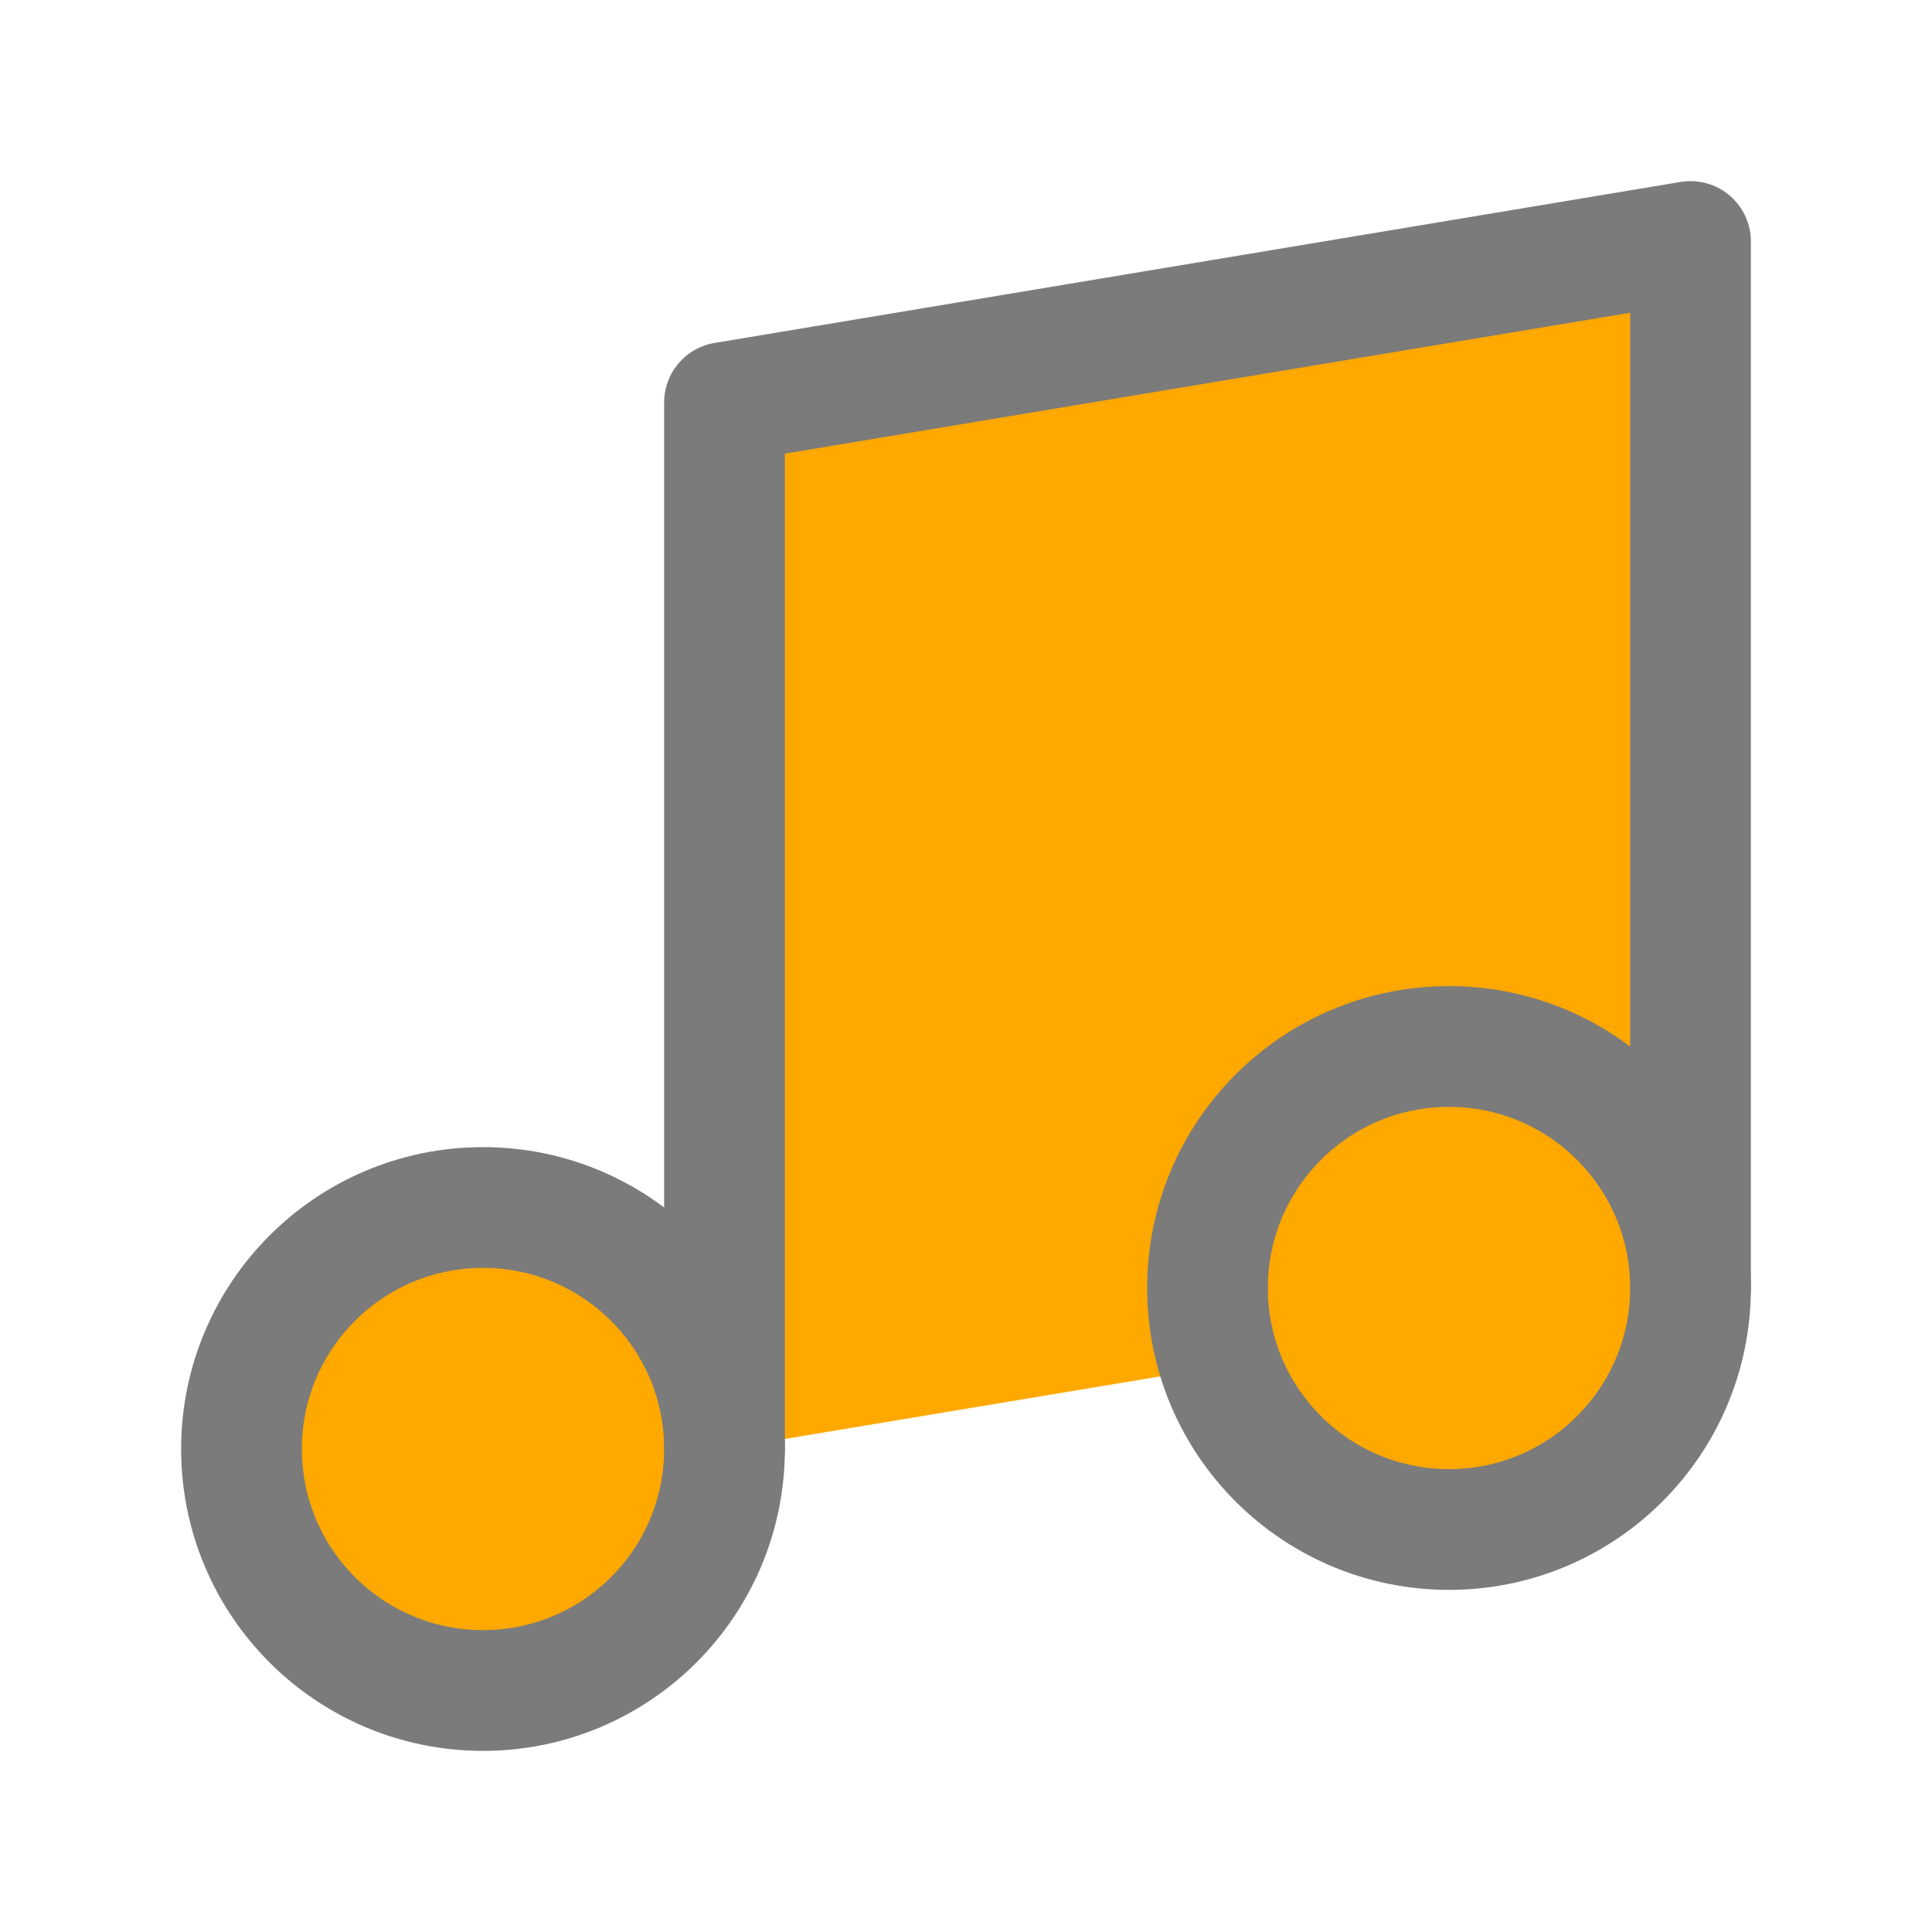
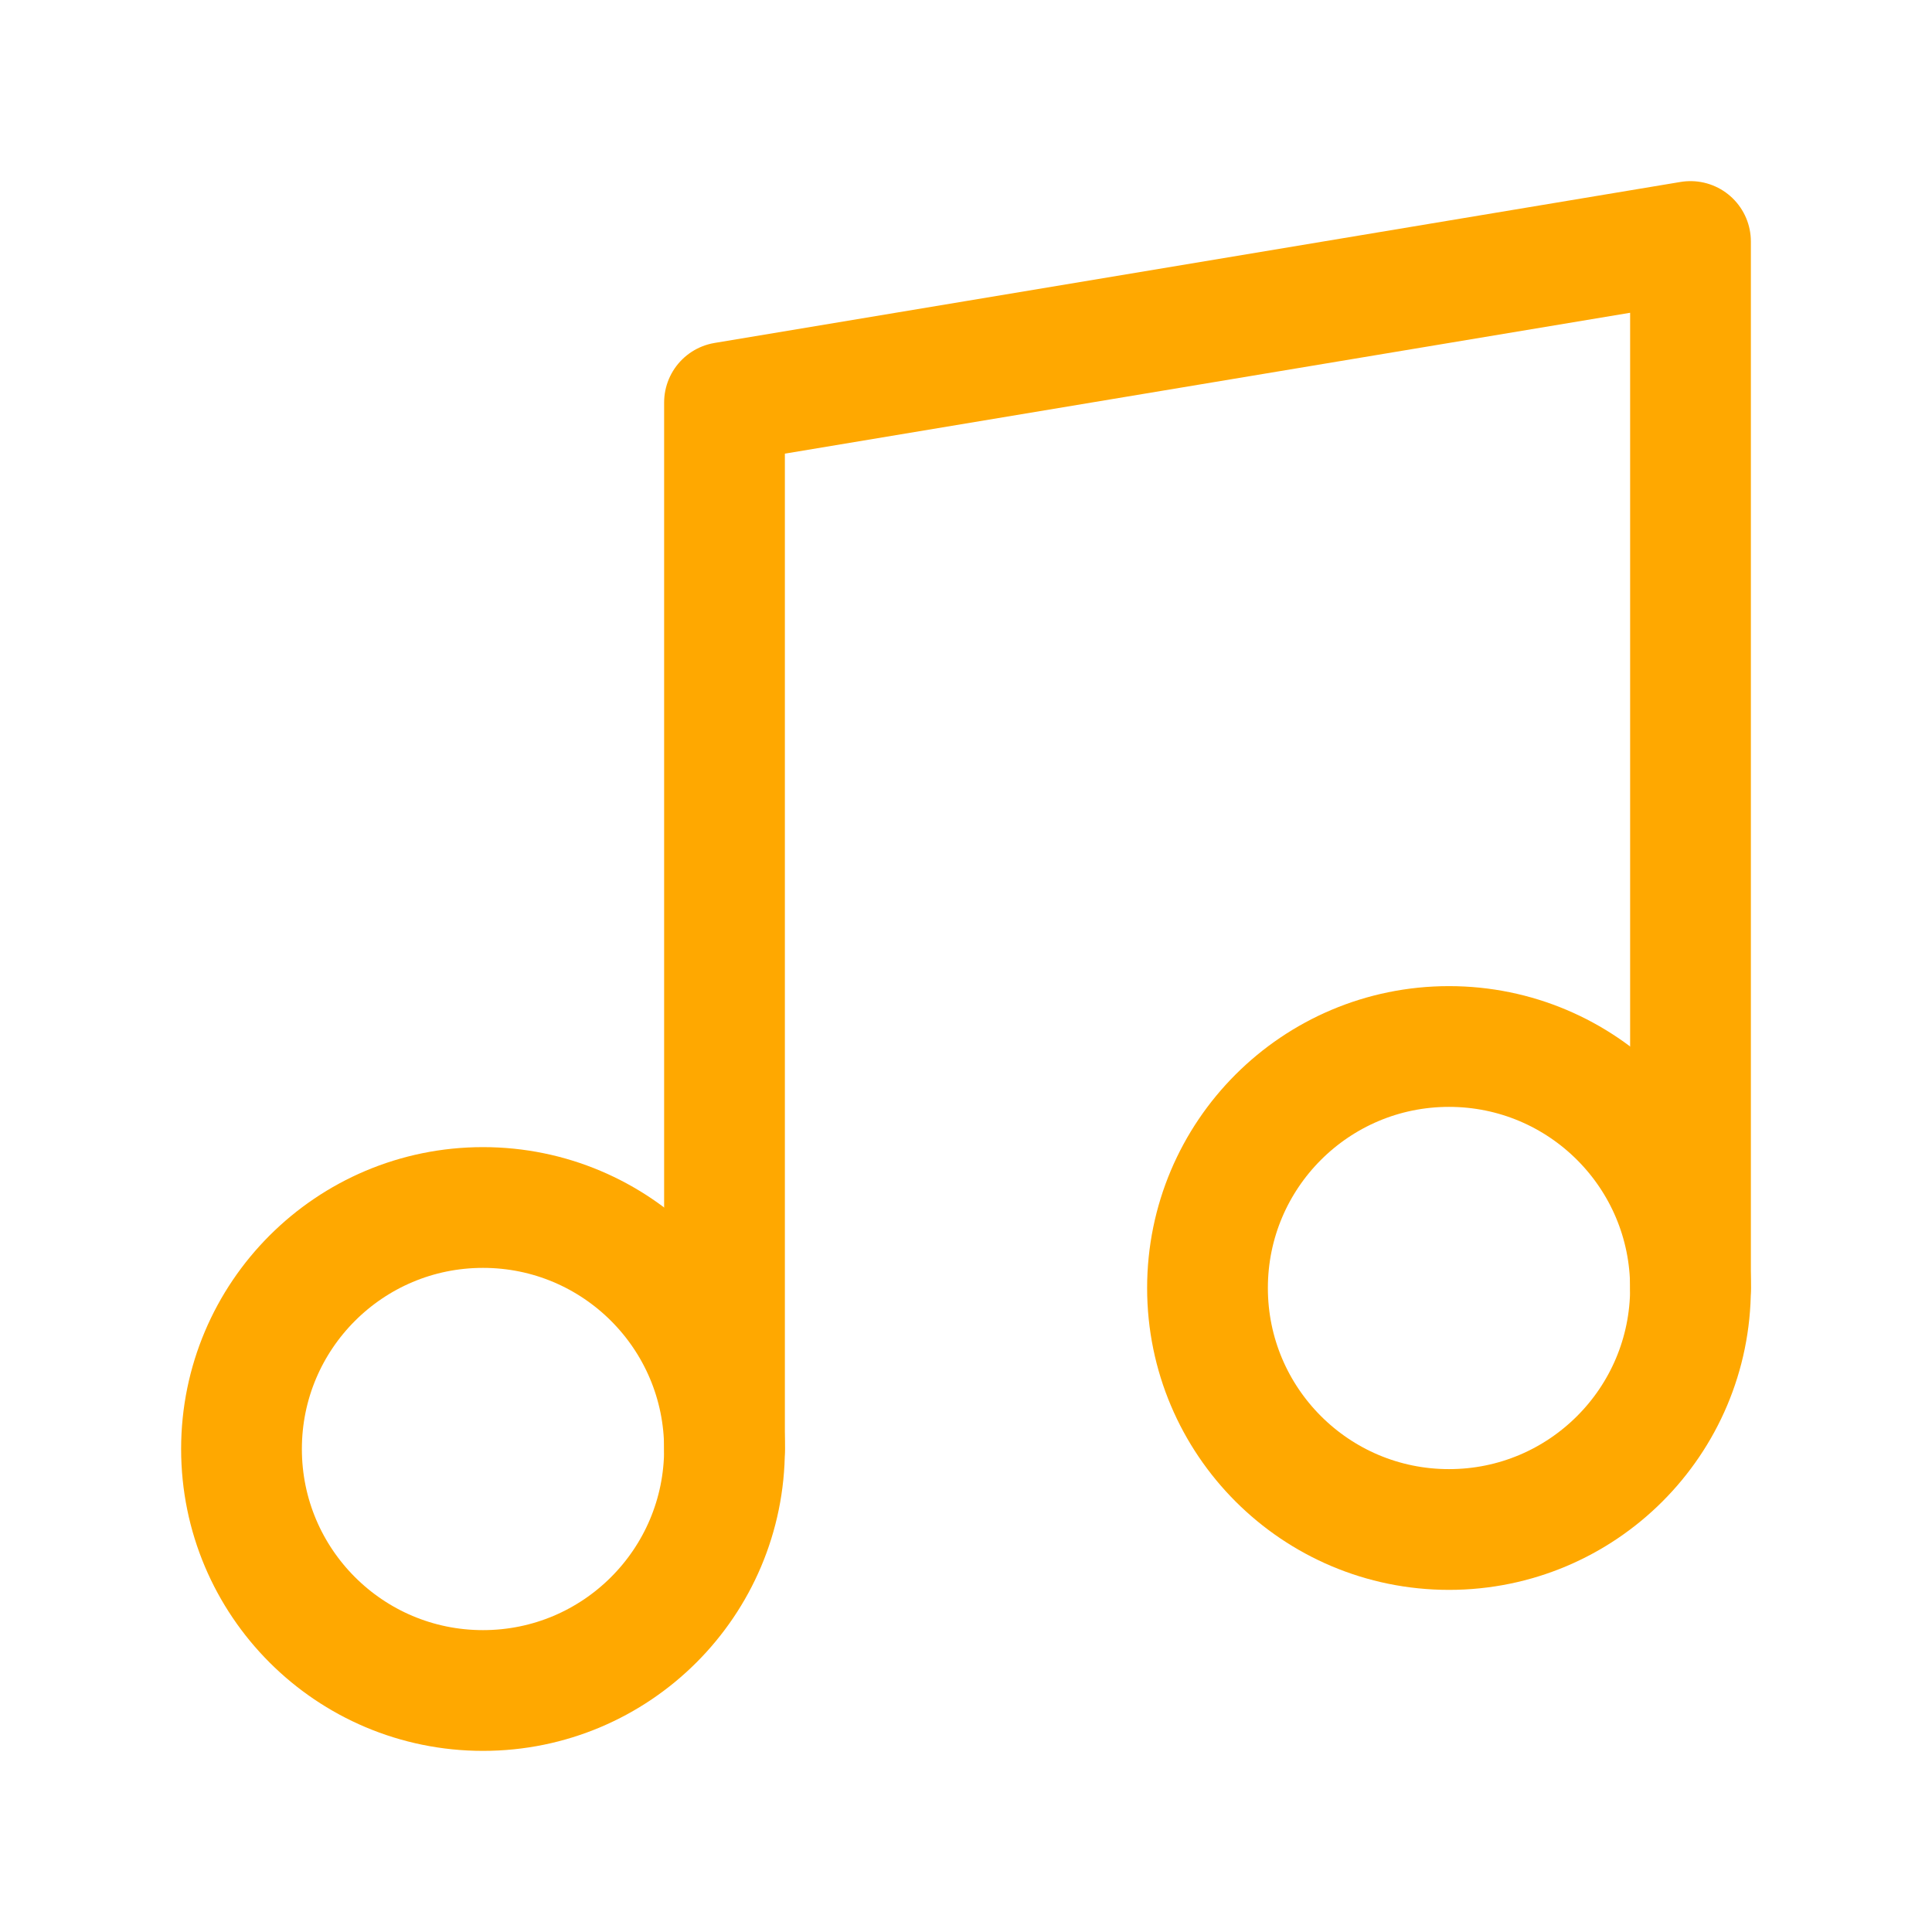
- <svg xmlns="http://www.w3.org/2000/svg" width="24" height="24" viewBox="0 0 24 24" stroke="#FFA800" fill="#FFA800">
-   <path d="M6 21C7.657 21 9 19.657 9 18C9 16.343 7.657 15 6 15C4.343 15 3 16.343 3 18C3 19.657 4.343 21 6 21Z" stroke="#7B7B7B" stroke-width="1.5" stroke-linecap="round" stroke-linejoin="round" />
-   <path d="M9 18V5L21 3V16" stroke="#7B7B7B" stroke-width="1.5" stroke-linecap="round" stroke-linejoin="round" />
-   <path d="M18 19C19.657 19 21 17.657 21 16C21 14.343 19.657 13 18 13C16.343 13 15 14.343 15 16C15 17.657 16.343 19 18 19Z" stroke="#7B7B7B" stroke-width="1.5" stroke-linecap="round" stroke-linejoin="round" />
+ <svg xmlns="http://www.w3.org/2000/svg" width="24" height="24" viewBox="0 0 24 24" fill="none">
+   <path d="M6 21C7.657 21 9 19.657 9 18C9 16.343 7.657 15 6 15C4.343 15 3 16.343 3 18C3 19.657 4.343 21 6 21Z" stroke="#FFA800" stroke-width="1.5" stroke-linecap="round" stroke-linejoin="round" />
+   <path d="M9 18V5L21 3V16" stroke="#FFA800" stroke-width="1.5" stroke-linecap="round" stroke-linejoin="round" />
+   <path d="M18 19C19.657 19 21 17.657 21 16C21 14.343 19.657 13 18 13C16.343 13 15 14.343 15 16C15 17.657 16.343 19 18 19Z" stroke="#FFA800" stroke-width="1.5" stroke-linecap="round" stroke-linejoin="round" />
</svg>
